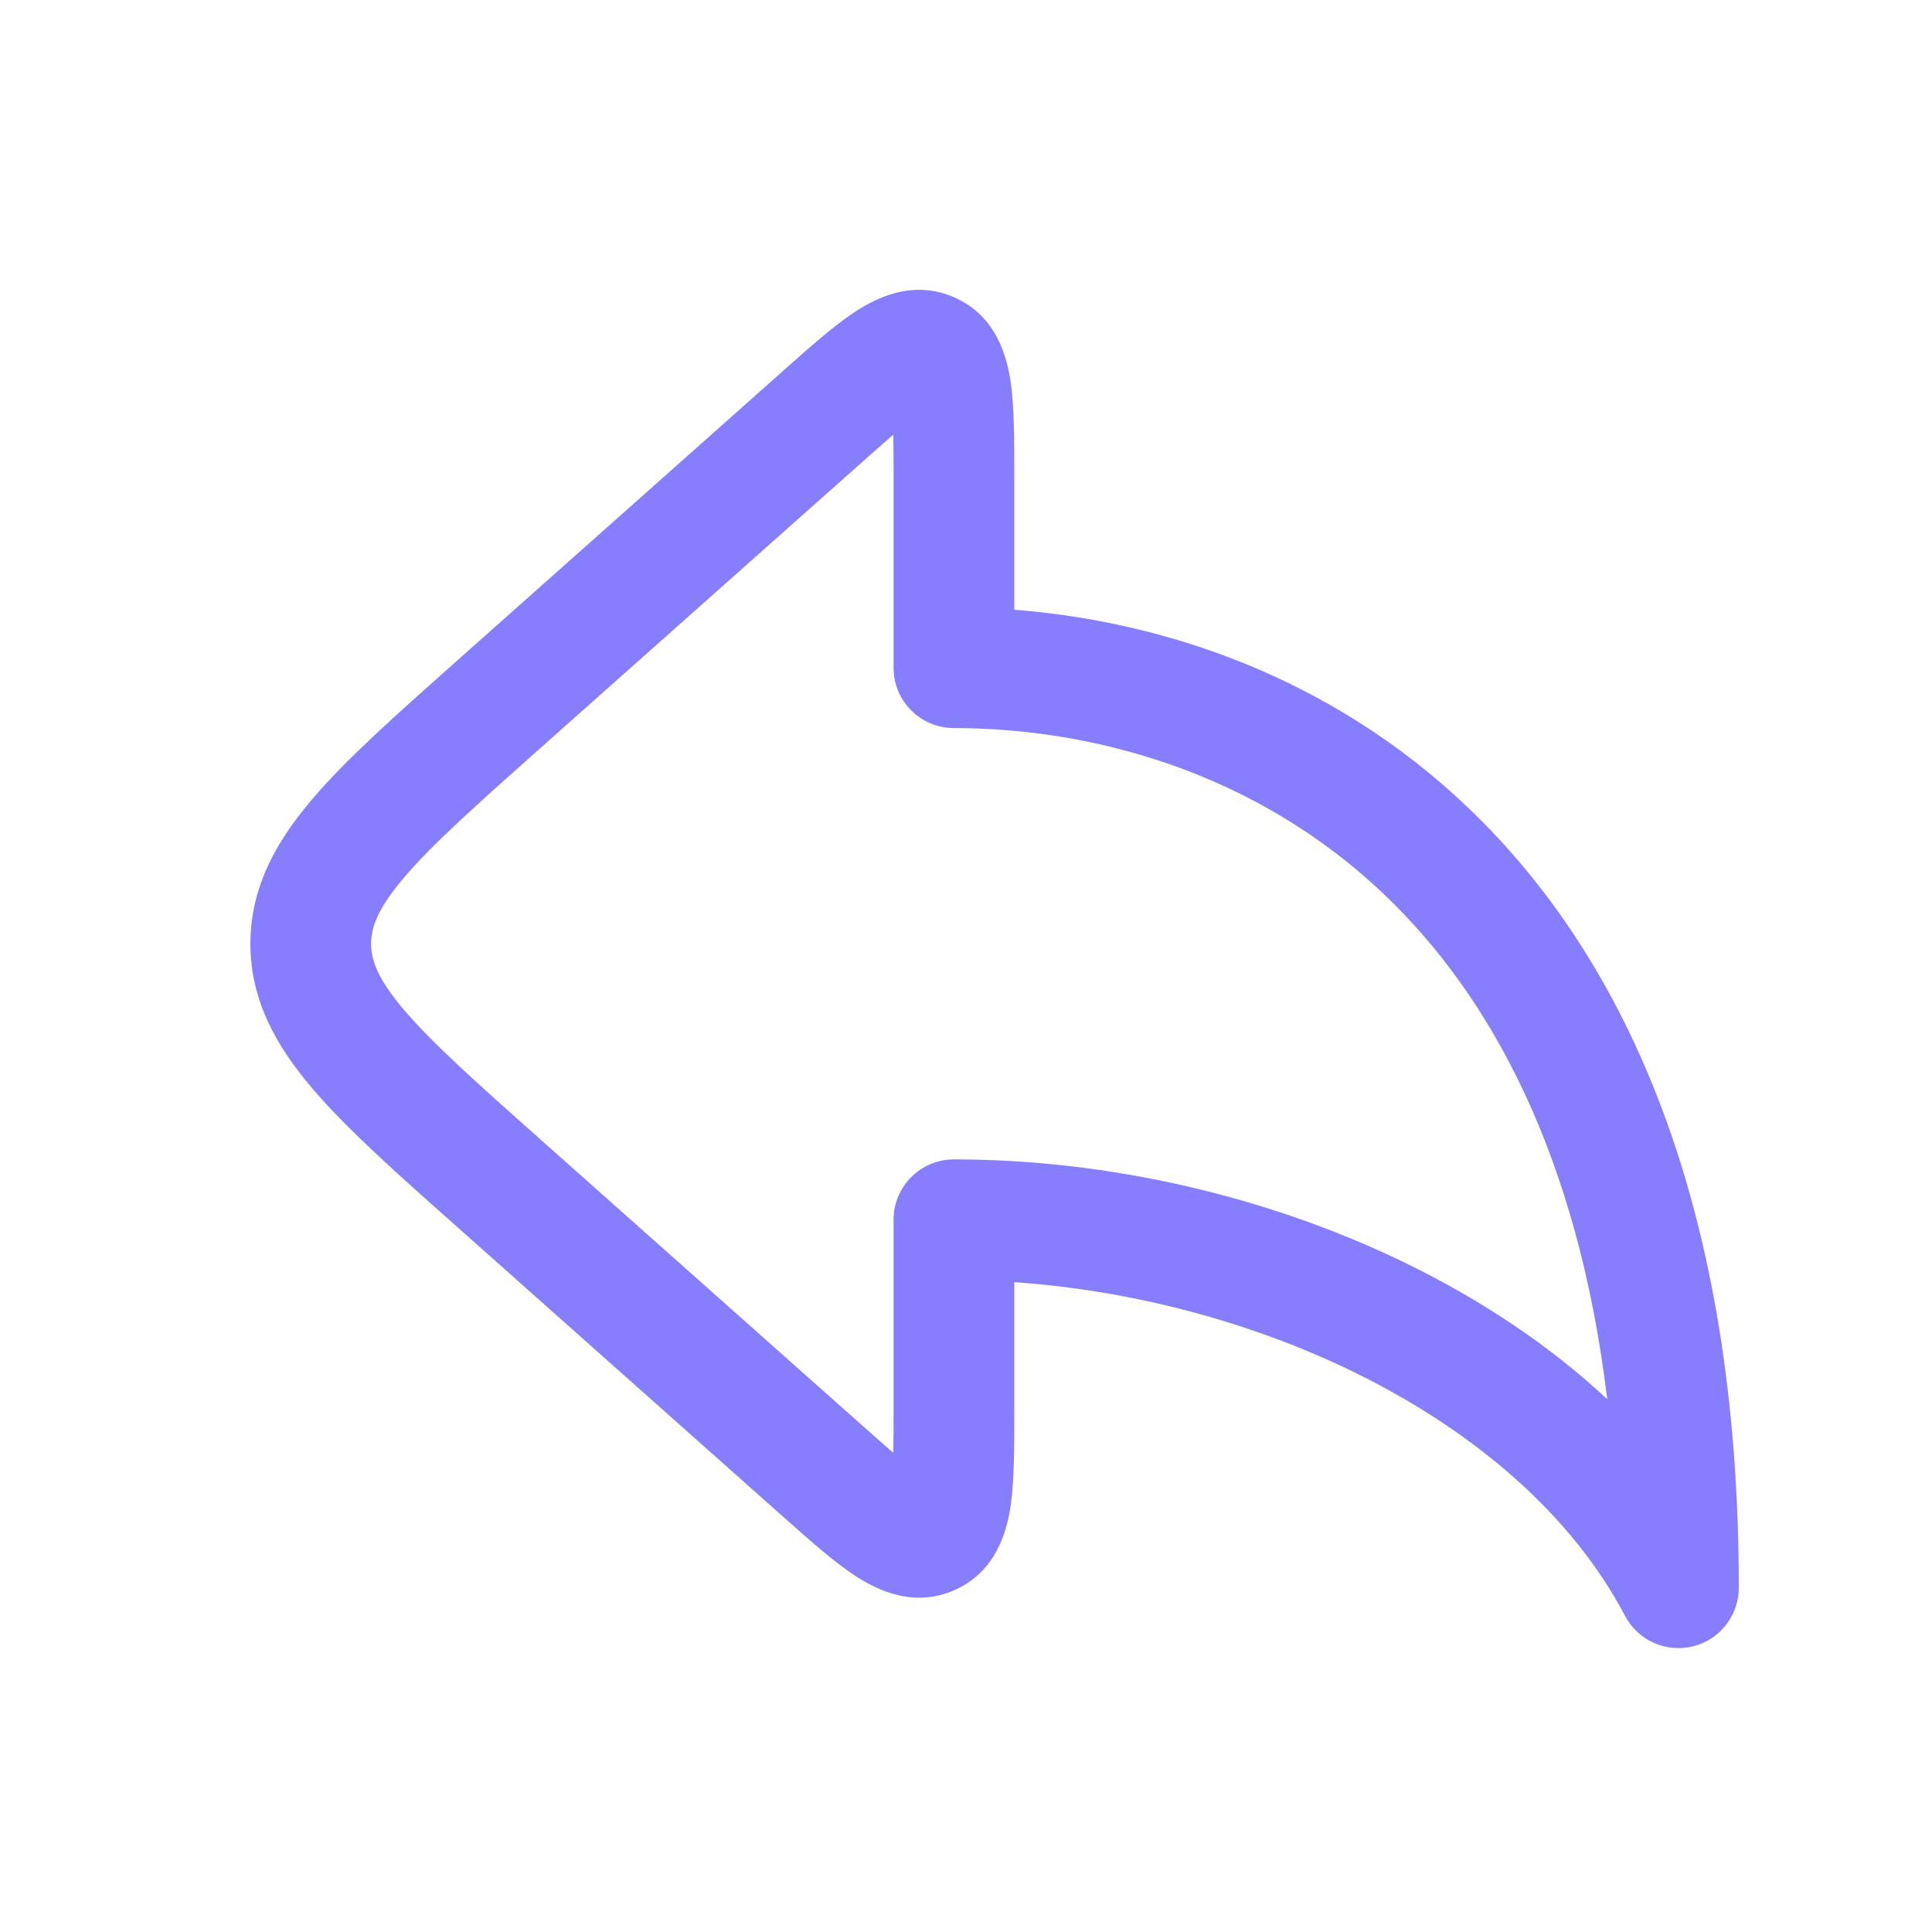
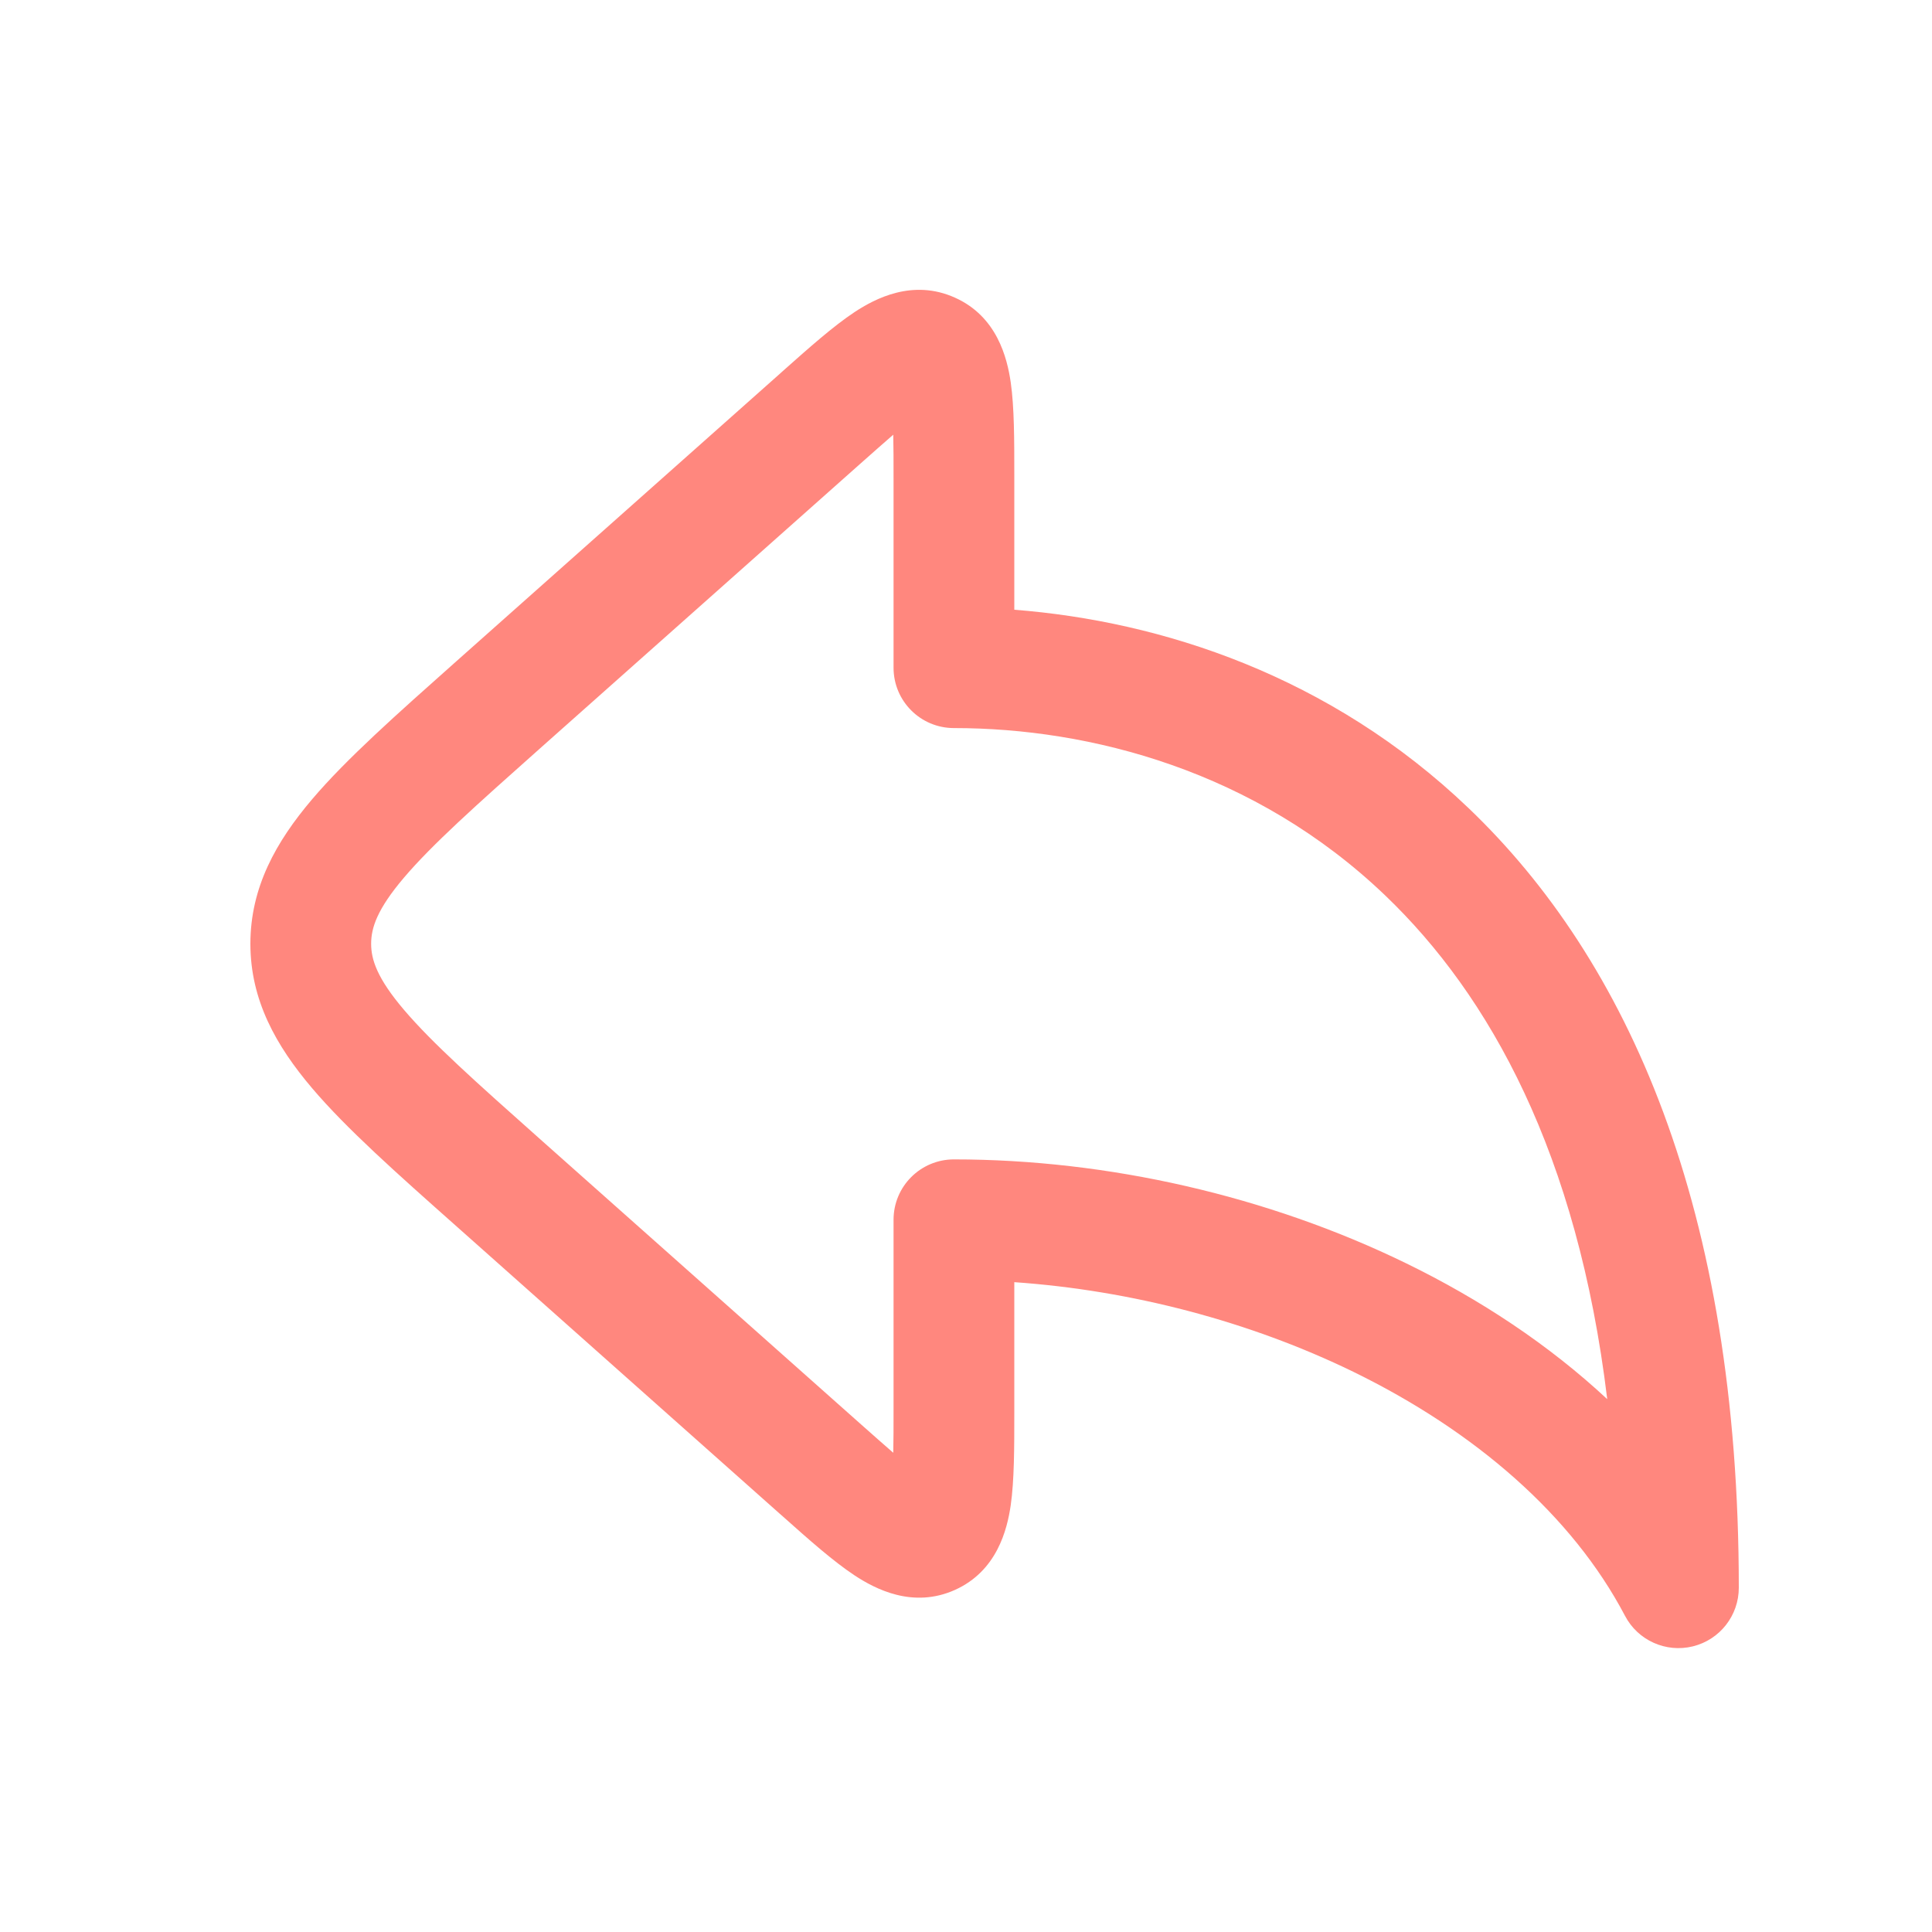
<svg xmlns="http://www.w3.org/2000/svg" width="20" height="20" viewBox="0 0 20 20" fill="none">
-   <path fill-rule="evenodd" clip-rule="evenodd" d="M8.105 3.84C8.094 3.85 8.084 3.859 8.073 3.869L4.728 6.842C4.104 7.397 3.586 7.856 3.231 8.274C2.858 8.713 2.592 9.185 2.592 9.77C2.592 10.354 2.858 10.826 3.231 11.265C3.586 11.683 4.104 12.143 4.728 12.697L8.073 15.671C8.084 15.68 8.094 15.69 8.105 15.699C8.375 15.94 8.628 16.164 8.846 16.308C9.06 16.449 9.449 16.654 9.885 16.459C10.321 16.263 10.426 15.835 10.463 15.582C10.5 15.323 10.5 14.985 10.5 14.624C10.5 14.609 10.5 14.595 10.5 14.581V13.273C11.71 13.357 12.935 13.678 14.008 14.2C15.268 14.815 16.275 15.686 16.822 16.727C16.955 16.981 17.245 17.112 17.525 17.043C17.804 16.974 18 16.724 18 16.436C18 12.502 16.849 9.94 15.203 8.366C13.768 6.993 12.02 6.43 10.5 6.312V4.959C10.5 4.944 10.5 4.93 10.5 4.916C10.5 4.554 10.5 4.216 10.463 3.958C10.426 3.704 10.321 3.276 9.885 3.081C9.449 2.885 9.06 3.09 8.846 3.231C8.628 3.375 8.375 3.6 8.105 3.84ZM9.247 4.5C9.153 4.581 9.041 4.681 8.903 4.803L5.593 7.745C4.925 8.339 4.475 8.741 4.183 9.084C3.903 9.413 3.842 9.606 3.842 9.77C3.842 9.933 3.903 10.126 4.183 10.455C4.475 10.798 4.925 11.2 5.593 11.794L8.903 14.736C9.041 14.858 9.153 14.958 9.247 15.039C9.25 14.915 9.25 14.764 9.25 14.581V12.627C9.25 12.281 9.53 12.002 9.875 12.002C11.469 12.002 13.125 12.38 14.555 13.077C15.321 13.45 16.034 13.921 16.638 14.484C16.331 11.944 15.423 10.306 14.339 9.269C12.989 7.977 11.283 7.537 9.875 7.537C9.53 7.537 9.25 7.258 9.25 6.912V4.959C9.25 4.775 9.25 4.624 9.247 4.5Z" fill="#877EFF" />
+   <path fill-rule="evenodd" clip-rule="evenodd" d="M8.105 3.84C8.094 3.85 8.084 3.859 8.073 3.869L4.728 6.842C4.104 7.397 3.586 7.856 3.231 8.274C2.858 8.713 2.592 9.185 2.592 9.77C2.592 10.354 2.858 10.826 3.231 11.265C3.586 11.683 4.104 12.143 4.728 12.697L8.073 15.671C8.084 15.68 8.094 15.69 8.105 15.699C8.375 15.94 8.628 16.164 8.846 16.308C9.06 16.449 9.449 16.654 9.885 16.459C10.321 16.263 10.426 15.835 10.463 15.582C10.5 15.323 10.5 14.985 10.5 14.624C10.5 14.609 10.5 14.595 10.5 14.581V13.273C11.71 13.357 12.935 13.678 14.008 14.2C15.268 14.815 16.275 15.686 16.822 16.727C16.955 16.981 17.245 17.112 17.525 17.043C17.804 16.974 18 16.724 18 16.436C18 12.502 16.849 9.94 15.203 8.366C13.768 6.993 12.02 6.43 10.5 6.312V4.959C10.5 4.944 10.5 4.93 10.5 4.916C10.5 4.554 10.5 4.216 10.463 3.958C10.426 3.704 10.321 3.276 9.885 3.081C9.449 2.885 9.06 3.09 8.846 3.231C8.628 3.375 8.375 3.6 8.105 3.84ZM9.247 4.5C9.153 4.581 9.041 4.681 8.903 4.803L5.593 7.745C4.925 8.339 4.475 8.741 4.183 9.084C3.903 9.413 3.842 9.606 3.842 9.77C3.842 9.933 3.903 10.126 4.183 10.455C4.475 10.798 4.925 11.2 5.593 11.794L8.903 14.736C9.041 14.858 9.153 14.958 9.247 15.039C9.25 14.915 9.25 14.764 9.25 14.581V12.627C9.25 12.281 9.53 12.002 9.875 12.002C11.469 12.002 13.125 12.38 14.555 13.077C15.321 13.45 16.034 13.921 16.638 14.484C16.331 11.944 15.423 10.306 14.339 9.269C12.989 7.977 11.283 7.537 9.875 7.537C9.53 7.537 9.25 7.258 9.25 6.912V4.959C9.25 4.775 9.25 4.624 9.247 4.5Z" fill="#FF877E" />
</svg>
